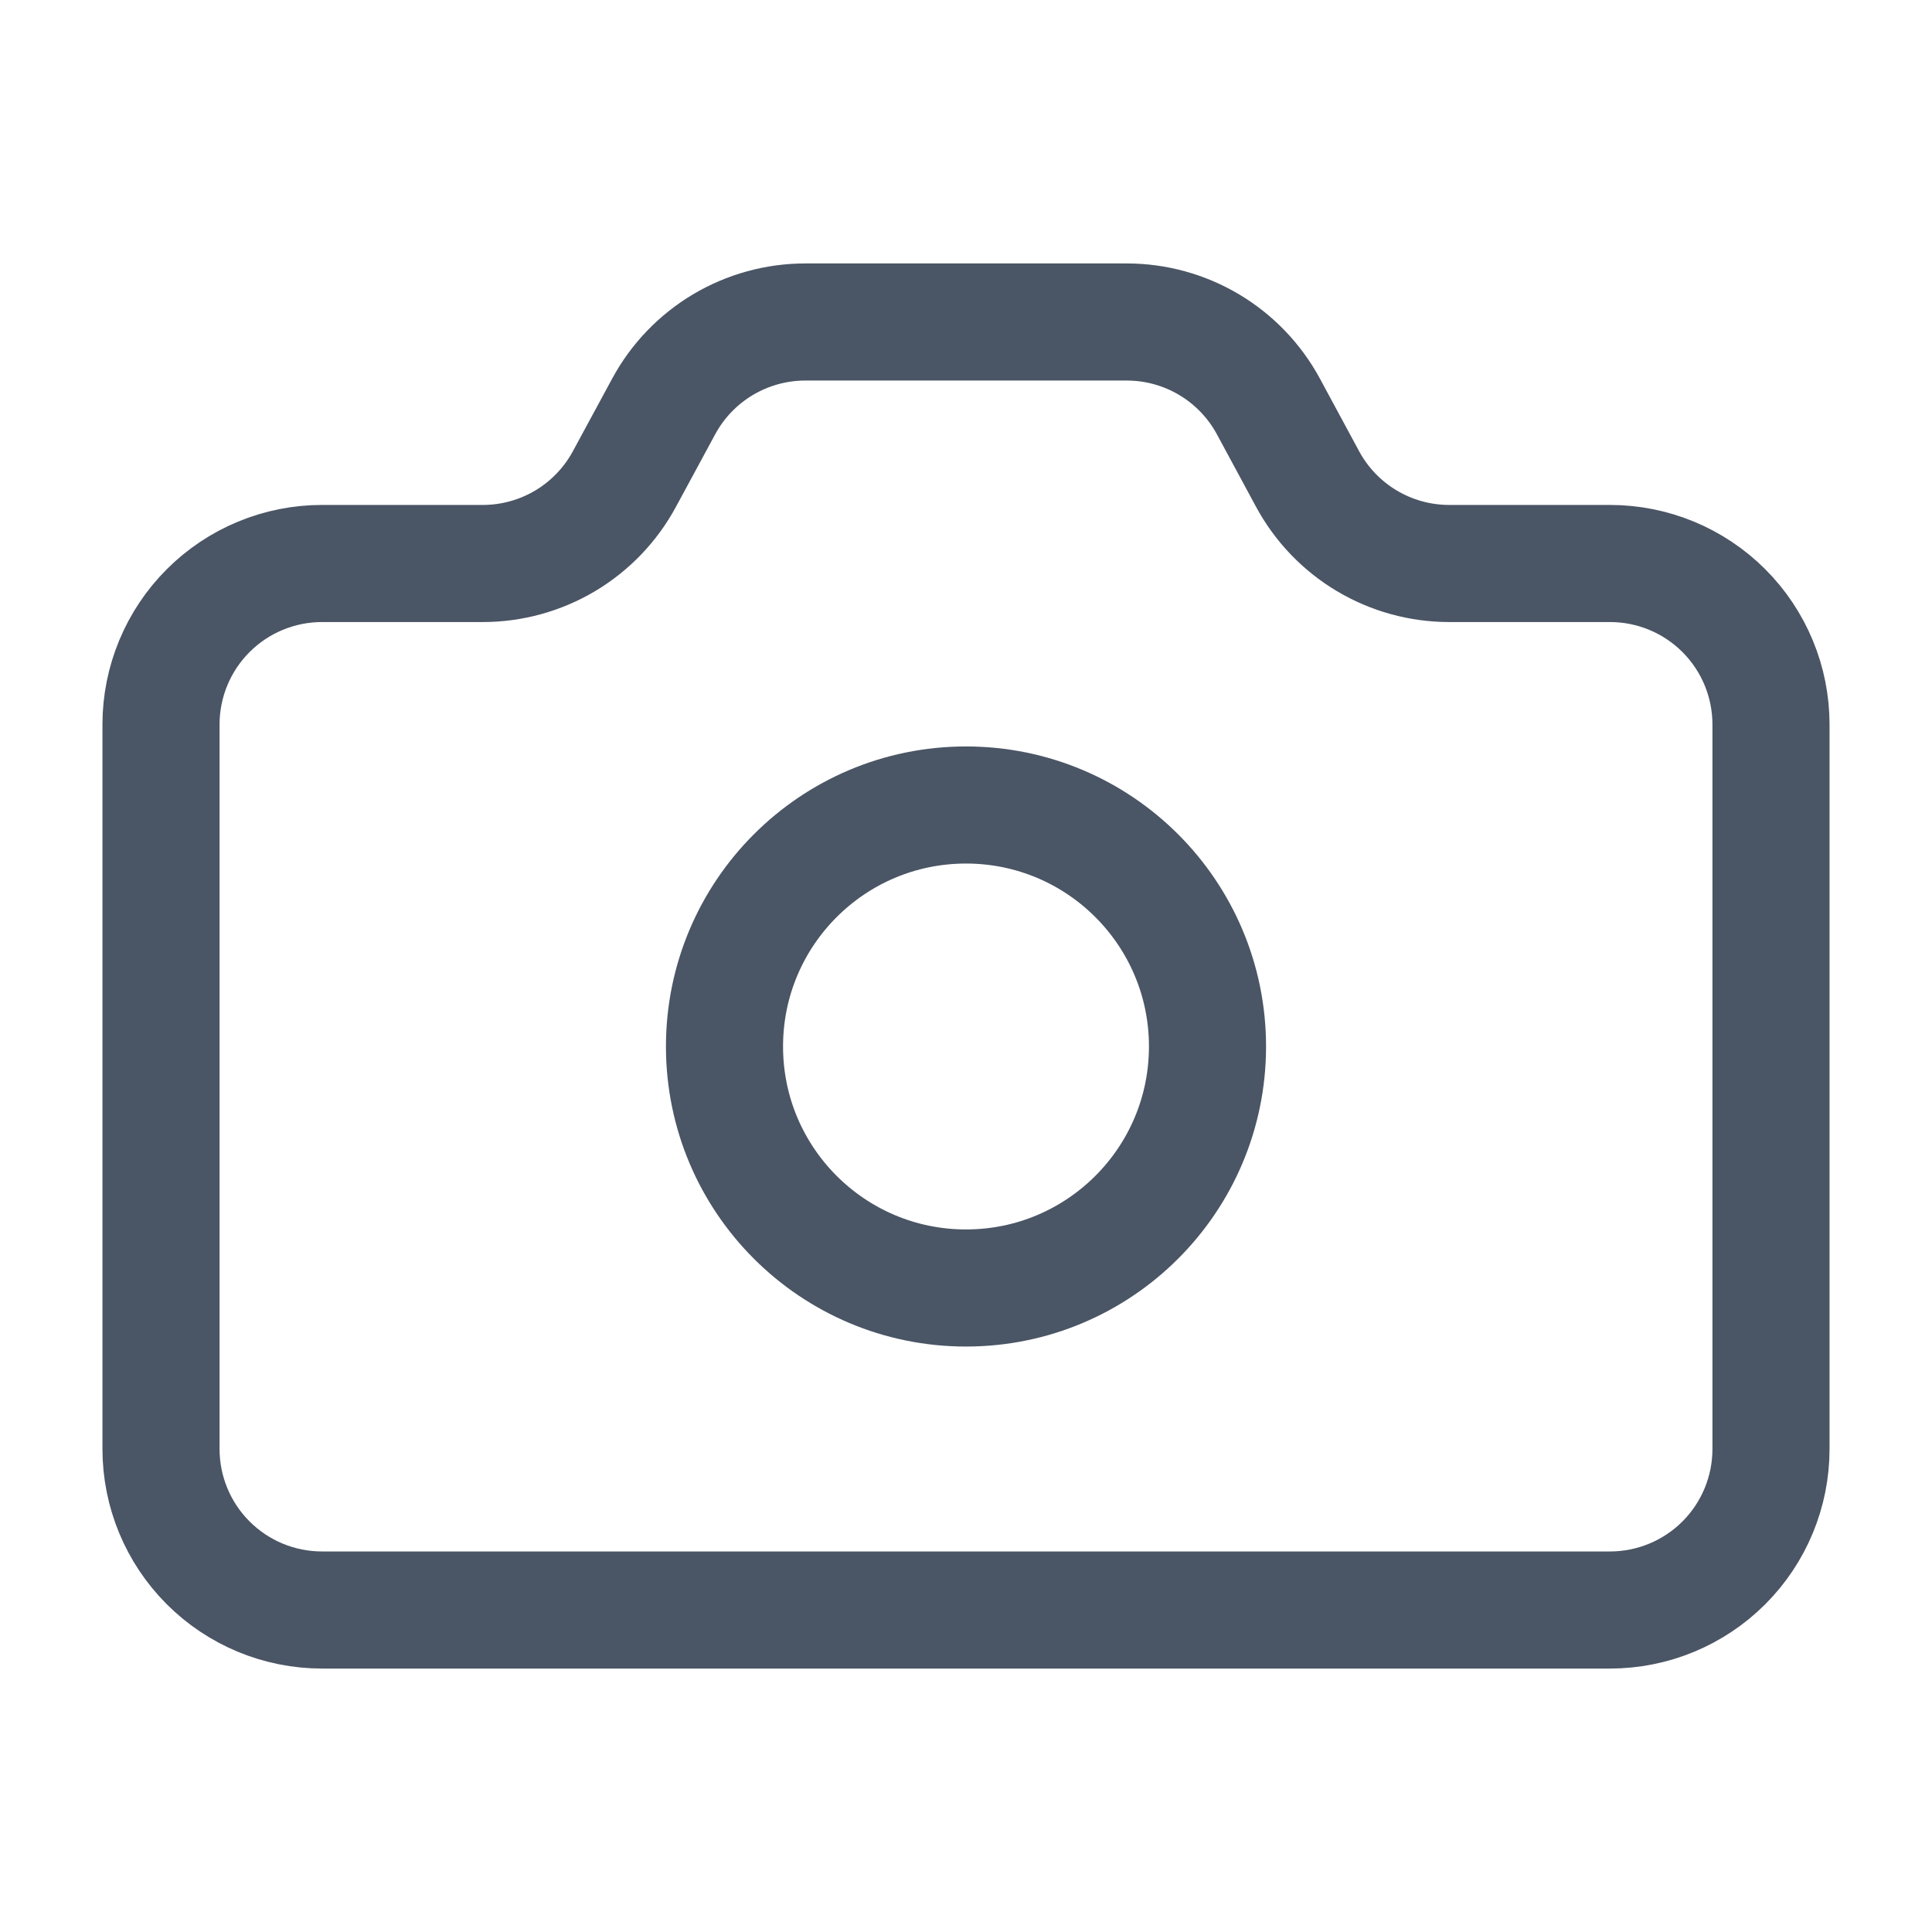
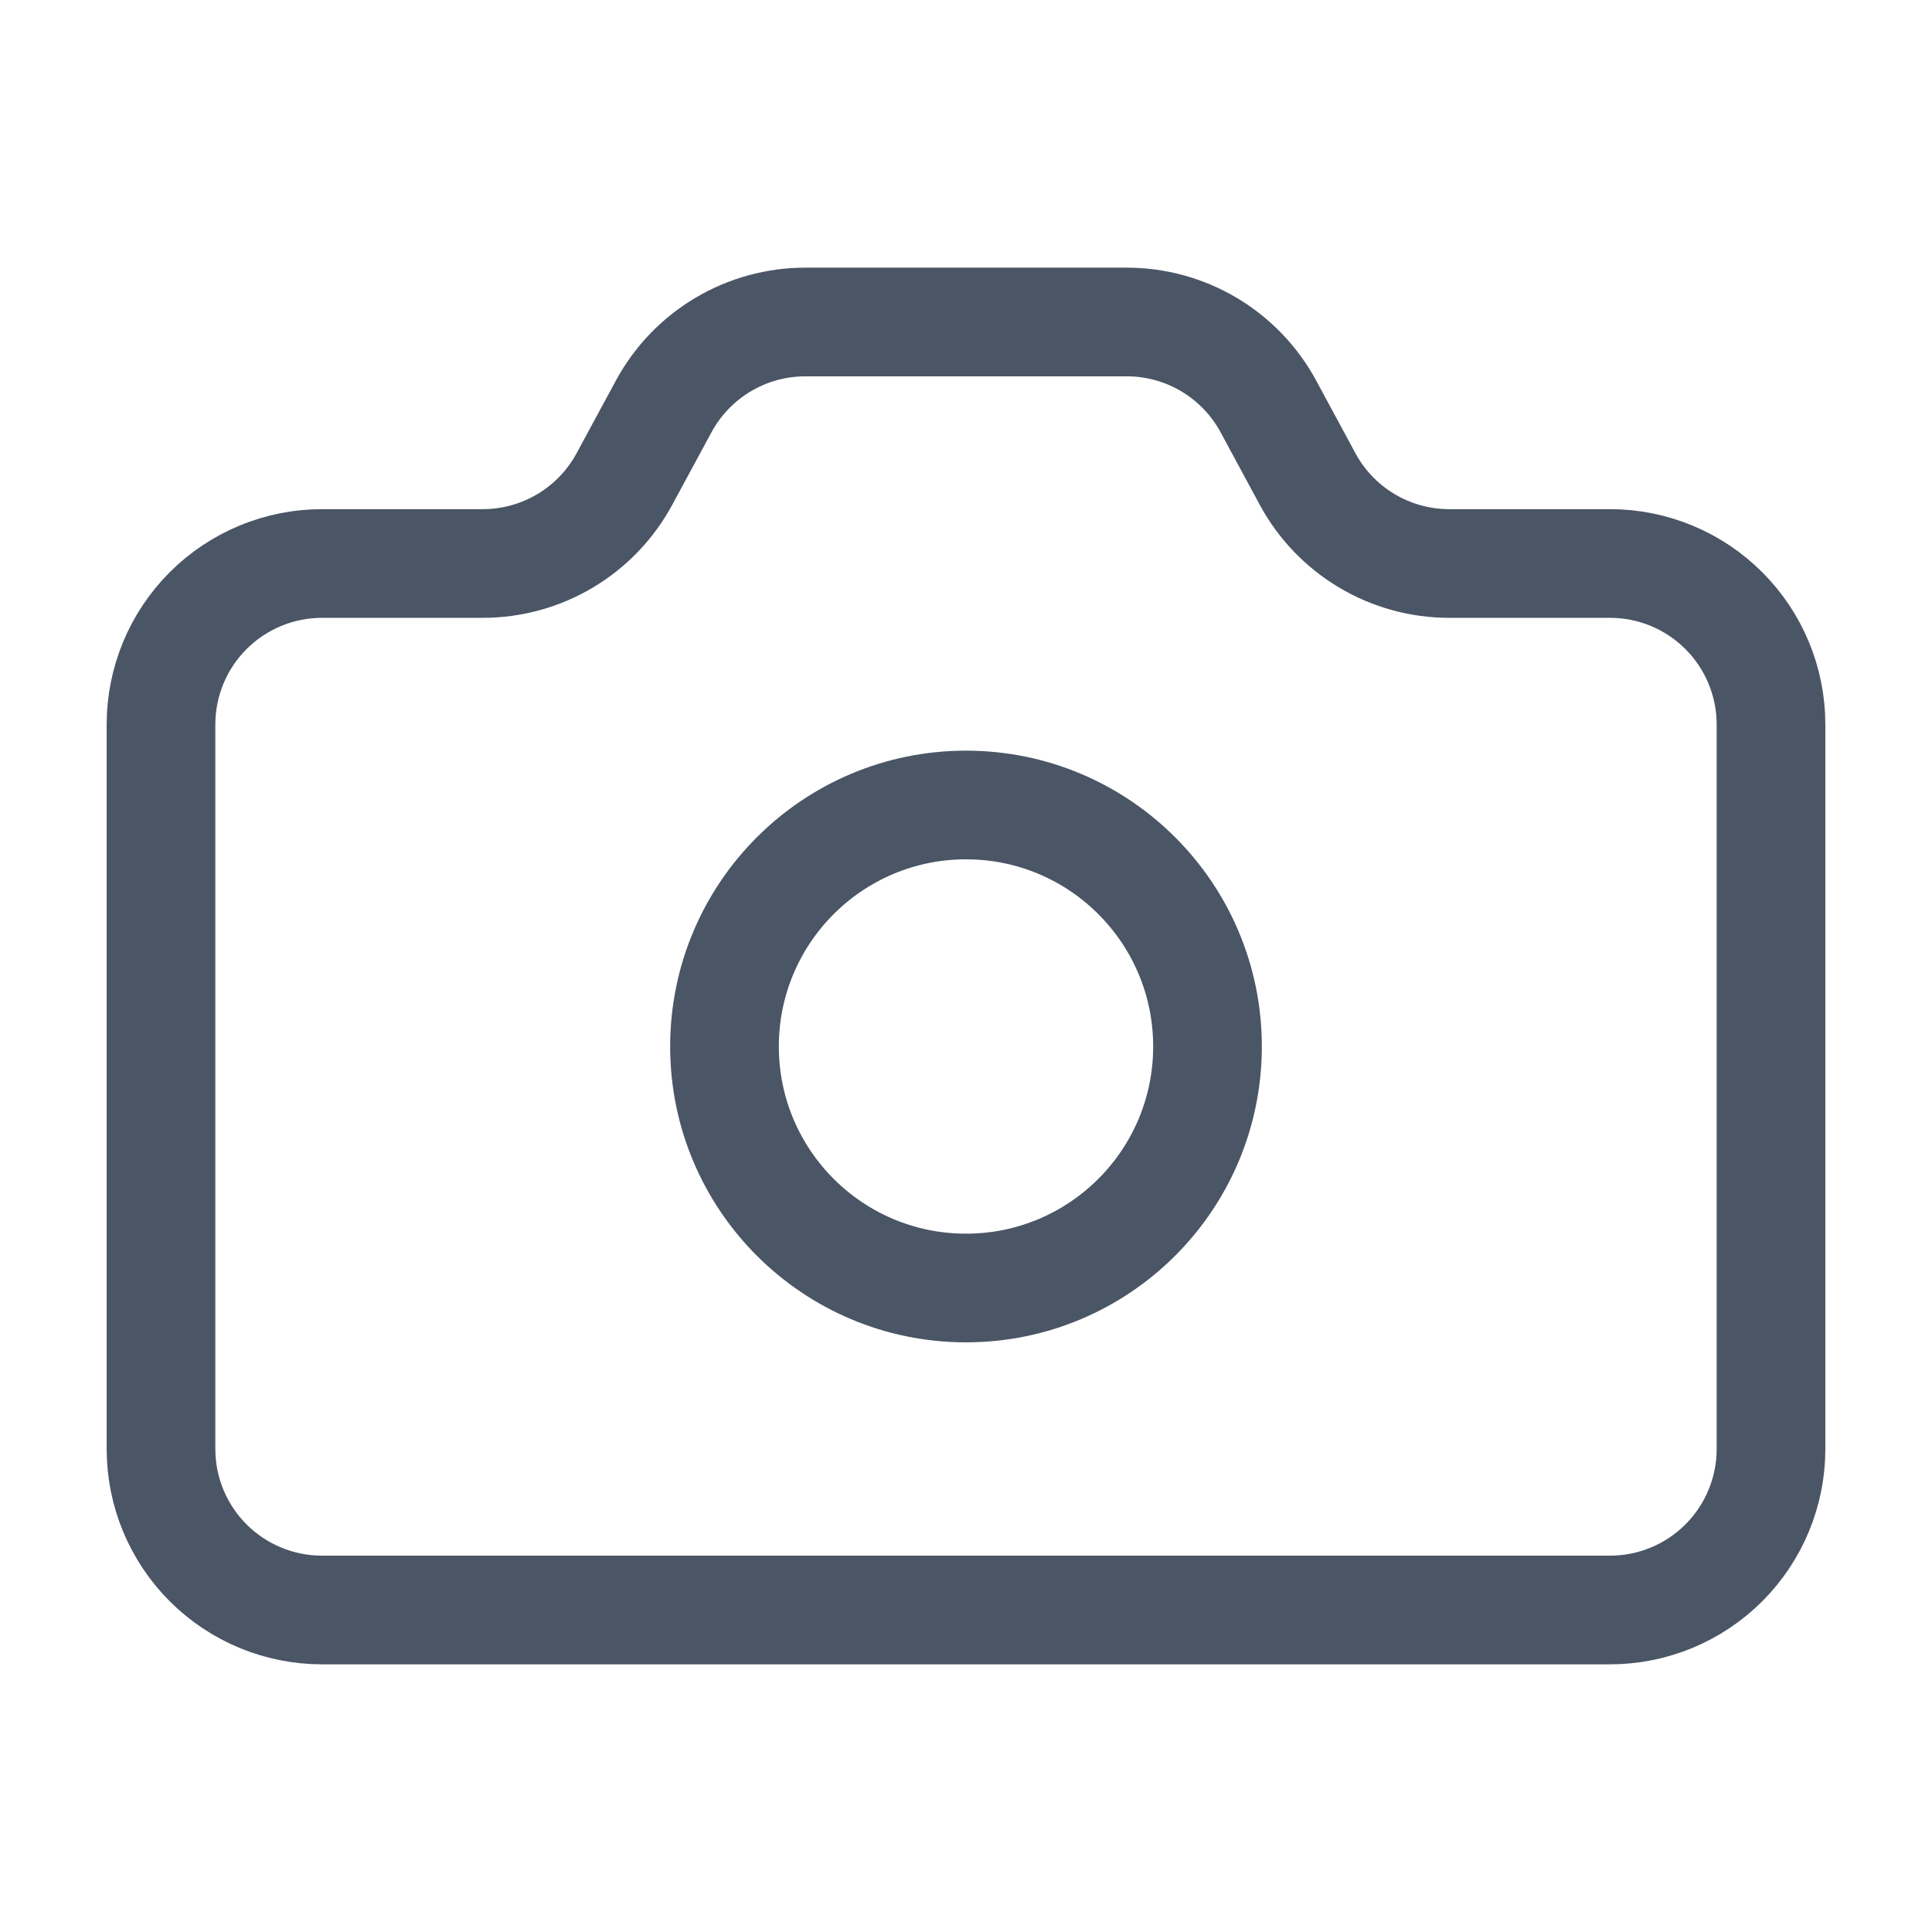
- <svg xmlns="http://www.w3.org/2000/svg" width="110" height="110" viewBox="0 0 110 110" fill="none">
-   <path d="M64.153 18.333C65.807 18.333 67.43 18.781 68.85 19.628C70.27 20.475 71.434 21.691 72.22 23.146L74.447 27.271C75.233 28.726 76.397 29.942 77.817 30.789C79.237 31.636 80.86 32.083 82.514 32.083H91.667C94.098 32.083 96.43 33.049 98.149 34.768C99.868 36.487 100.833 38.819 100.833 41.25V82.5C100.833 84.931 99.868 87.263 98.149 88.982C96.43 90.701 94.098 91.667 91.667 91.667H18.333C15.902 91.667 13.571 90.701 11.852 88.982C10.133 87.263 9.167 84.931 9.167 82.5V41.25C9.167 38.819 10.133 36.487 11.852 34.768C13.571 33.049 15.902 32.083 18.333 32.083H27.486C29.138 32.084 30.759 31.637 32.179 30.792C33.598 29.946 34.762 28.733 35.548 27.28L37.79 23.137C38.576 21.684 39.74 20.471 41.159 19.625C42.579 18.78 44.2 18.333 45.852 18.333H64.153Z" stroke="#4A5565" stroke-width="6.667" stroke-linecap="round" stroke-linejoin="round" />
-   <path d="M55 73.333C62.594 73.333 68.75 67.177 68.75 59.583C68.75 51.989 62.594 45.833 55 45.833C47.406 45.833 41.25 51.989 41.25 59.583C41.25 67.177 47.406 73.333 55 73.333Z" stroke="#4A5565" stroke-width="6.667" stroke-linecap="round" stroke-linejoin="round" />
+ <svg xmlns="http://www.w3.org/2000/svg" width="160" height="160" viewBox="0 0 160 160" fill="none">
+   <path d="M93.313 26.666C95.719 26.666 98.079 27.317 100.145 28.549C102.21 29.782 103.904 31.55 105.047 33.666L108.287 39.666C109.429 41.783 111.123 43.551 113.189 44.784C115.254 46.016 117.615 46.666 120.02 46.666H133.333C136.869 46.666 140.261 48.071 142.761 50.572C145.262 53.072 146.667 56.464 146.667 60V120C146.667 123.536 145.262 126.927 142.761 129.428C140.261 131.928 136.869 133.333 133.333 133.333H26.667C23.13 133.333 19.739 131.928 17.238 129.428C14.738 126.927 13.333 123.536 13.333 120V60C13.333 56.464 14.738 53.072 17.238 50.572C19.739 48.071 23.13 46.666 26.667 46.666H39.98C42.383 46.667 44.741 46.017 46.805 44.788C48.869 43.558 50.563 41.793 51.707 39.68L54.967 33.653C56.11 31.54 57.804 29.775 59.868 28.545C61.932 27.316 64.29 26.666 66.693 26.666H93.313Z" stroke="#4A5565" stroke-width="9" stroke-linecap="round" stroke-linejoin="round" />
+   <path d="M80 106.667C91.046 106.667 100 97.712 100 86.666C100 75.621 91.046 66.666 80 66.666C68.954 66.666 60 75.621 60 86.666C60 97.712 68.954 106.667 80 106.667Z" stroke="#4A5565" stroke-width="9" stroke-linecap="round" stroke-linejoin="round" />
</svg>
